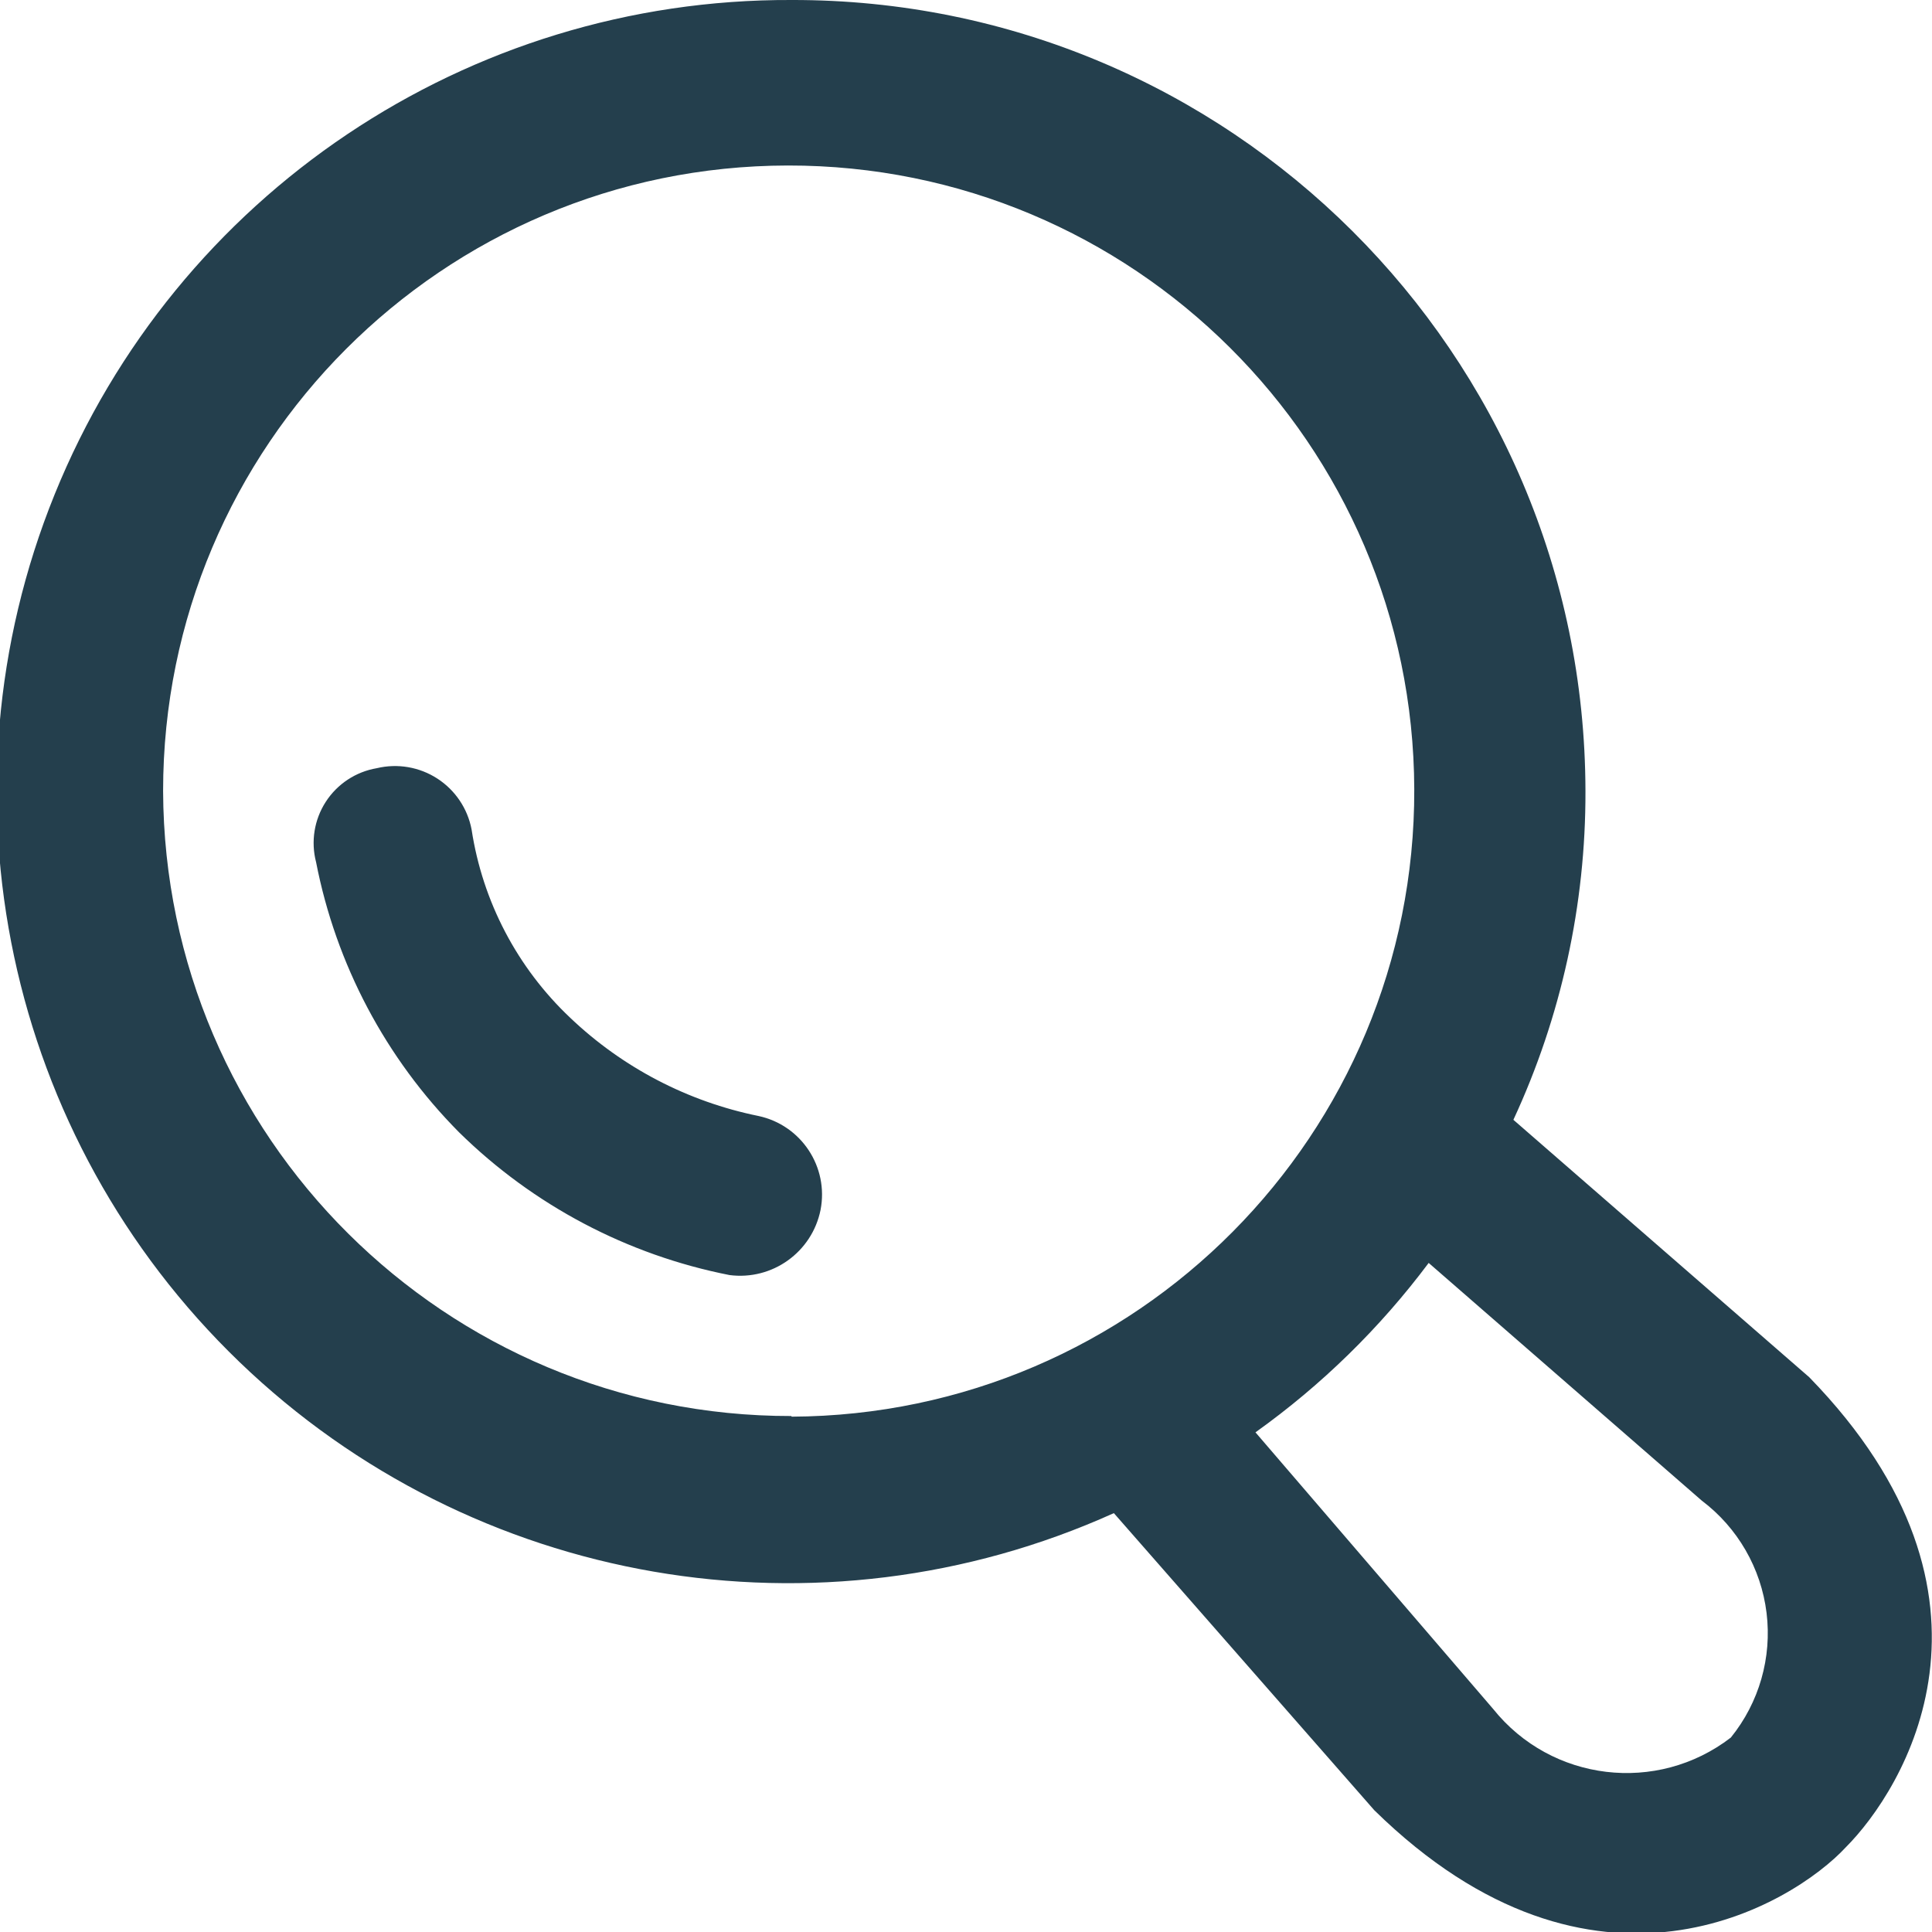
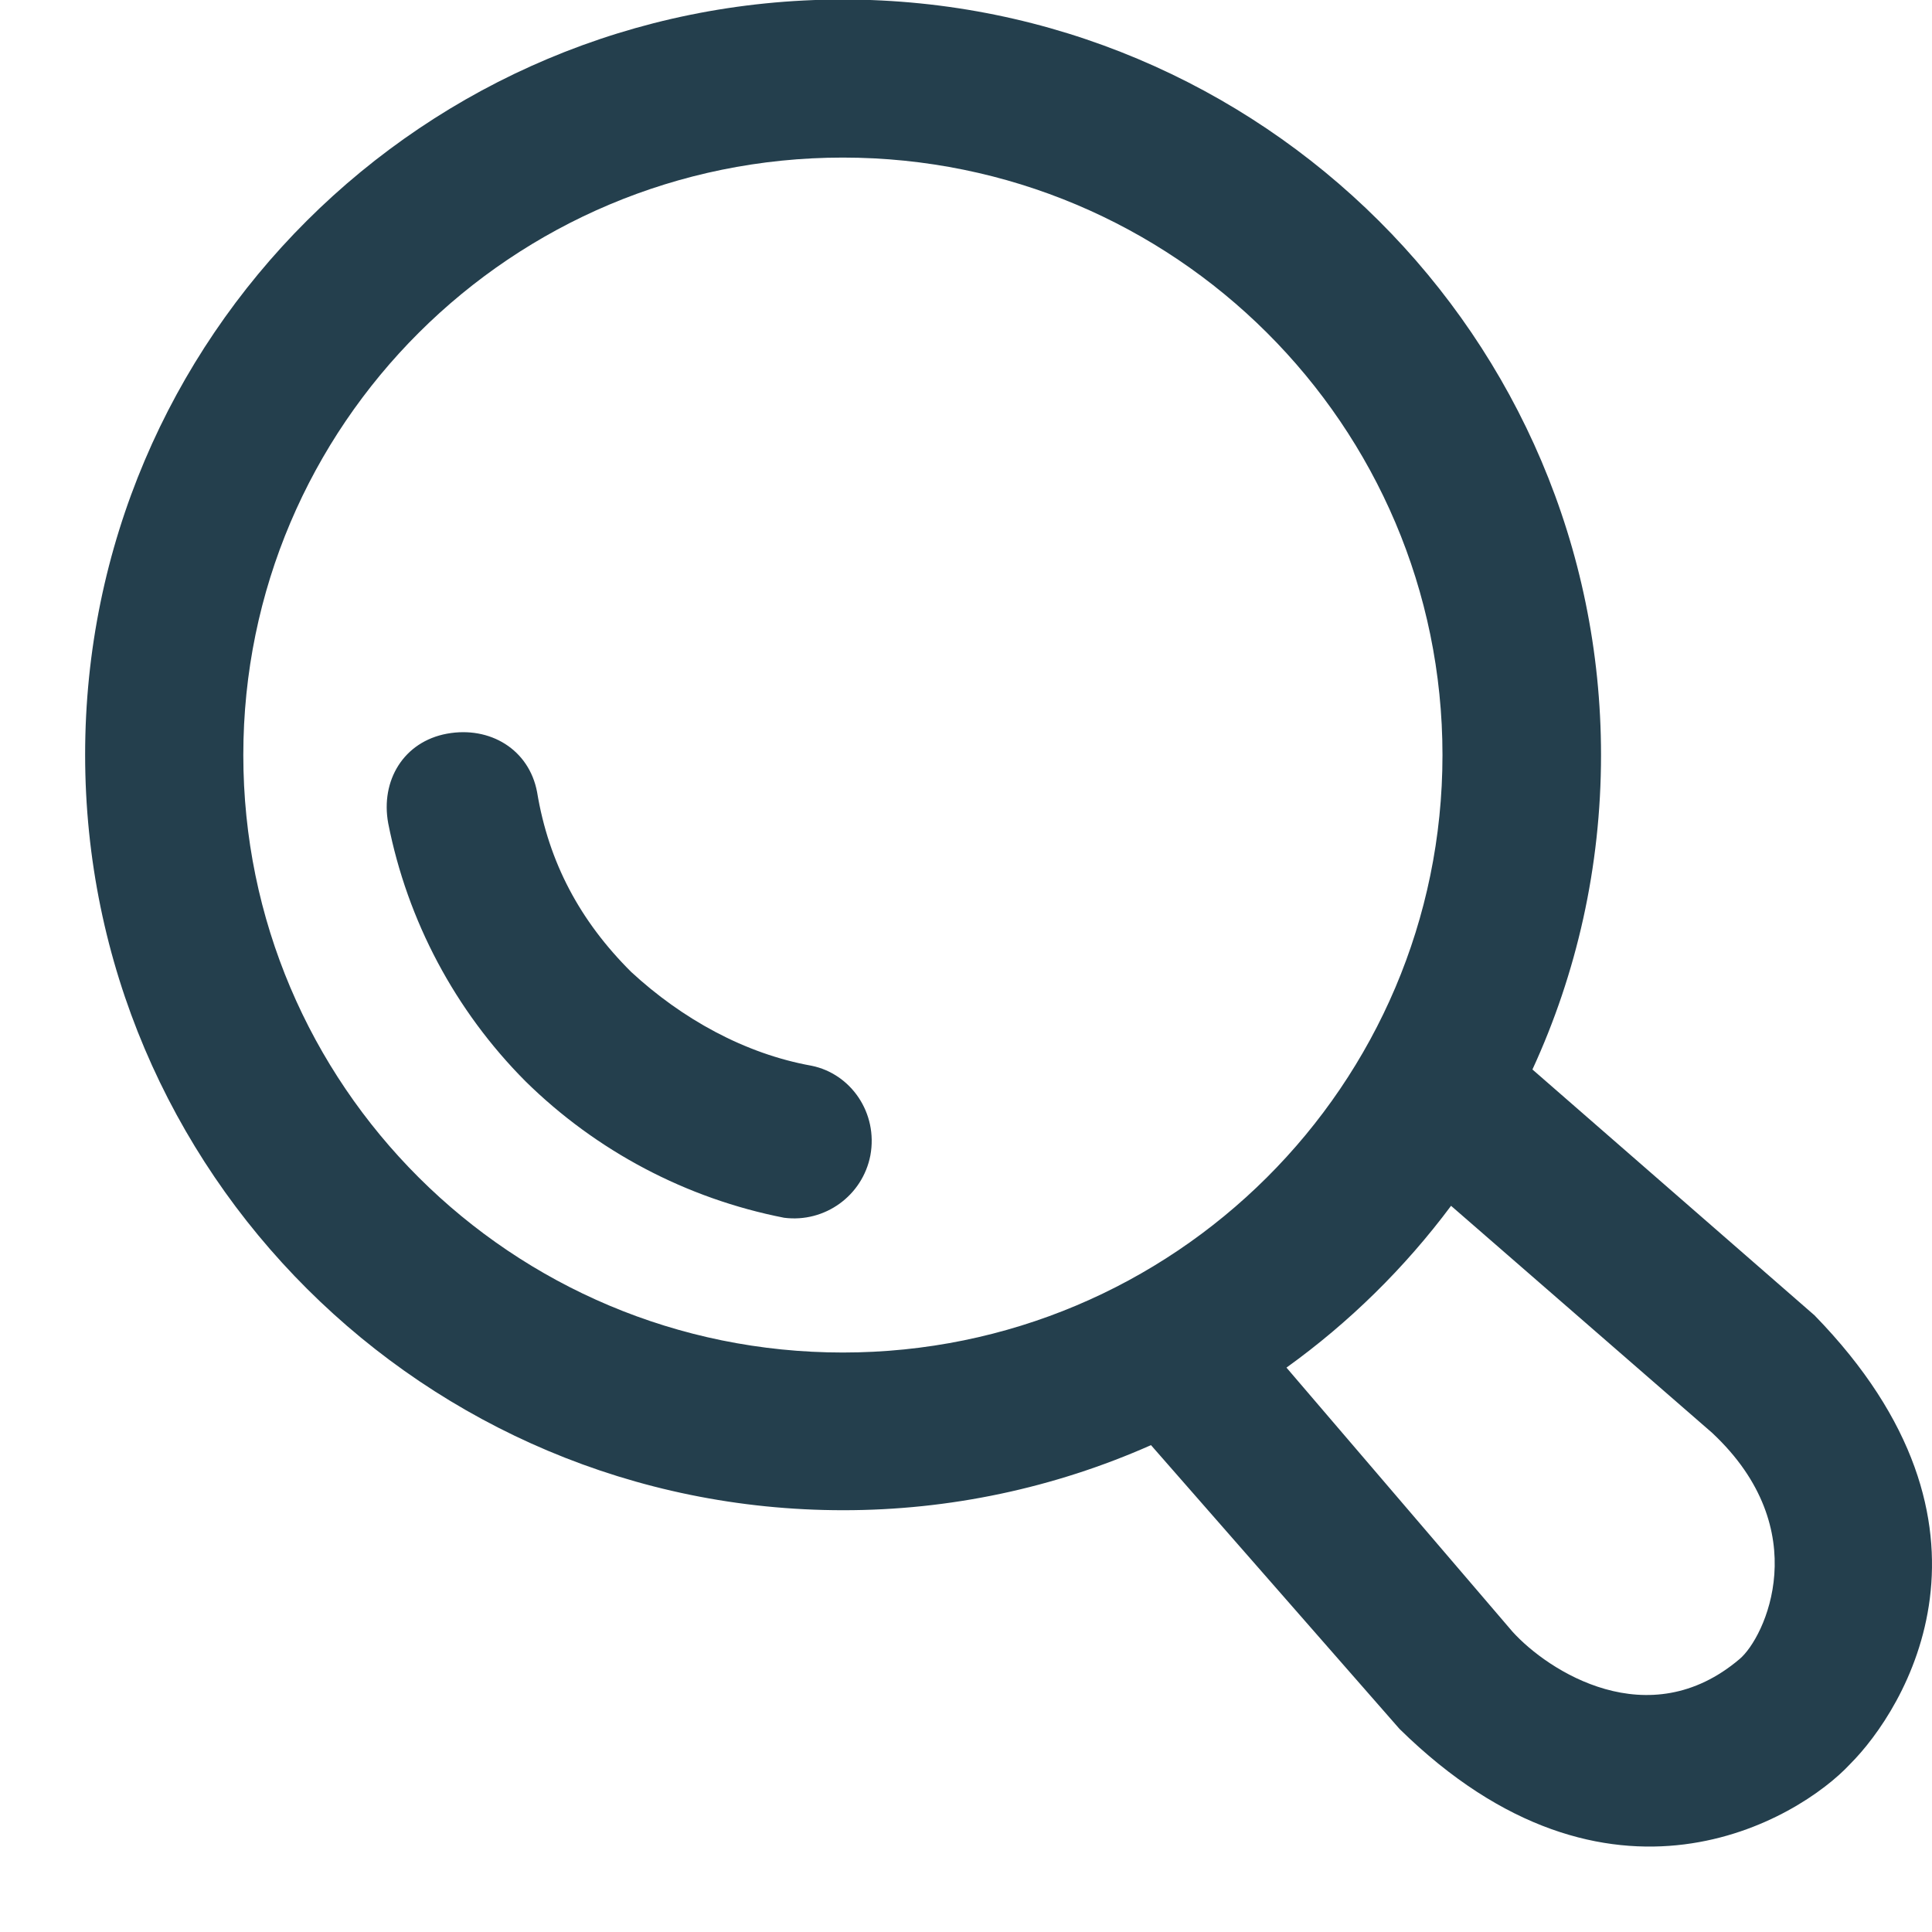
- <svg xmlns="http://www.w3.org/2000/svg" width="15.28" height="15.281" viewBox="0 0 15.28 15.281">
-   <defs>
-     <style>
-       .cls-1 {
-         fill: #243f4d;
-         fill-rule: evenodd;
-       }
-     </style>
-   </defs>
-   <path id="icon" class="cls-1" d="M1547.7,72.076a0.617,0.617,0,0,1,.75.485,2.583,2.583,0,0,0,.78,1.489,3.036,3.036,0,0,0,1.49.777,0.636,0.636,0,0,1,.49.743,0.649,0.649,0,0,1-.72.515,4.21,4.21,0,0,1-2.14-1.13,4.164,4.164,0,0,1-1.13-2.136A0.6,0.6,0,0,1,1547.7,72.076ZM1550.98,66a6.267,6.267,0,0,1,6.28,6.257,6.136,6.136,0,0,1-.57,2.6l2.34,2.036c1.7,1.746.74,3.266,0.29,3.717-0.42.454-1.99,1.414-3.73-.292l-2.06-2.35A6.261,6.261,0,1,1,1550.98,66Zm5.55,13.517a1.352,1.352,0,0,0,1.88.226,1.313,1.313,0,0,0-.23-1.874l-2.16-1.88a6.236,6.236,0,0,1-1.37,1.34Zm-5.55-2.312a4.948,4.948,0,1,0-4.97-4.948A4.963,4.963,0,0,0,1550.98,77.2Z" transform="translate(-1544.72 -66)" />
+ <svg xmlns="http://www.w3.org/2000/svg" viewBox="0 0 16 16">
+   <path fill="#243F4D" fill-rule="evenodd" d="M15.321 14.61c-.422.454-1.994 1.415-3.731-.292l-2.058-2.35a6.283 6.283 0 01-2.549.539C3.515 12.507.705 9.705.705 6.25c0-3.456 2.807-6.254 6.275-6.254 3.465 0 6.279 2.801 6.279 6.257 0 .929-.203 1.812-.568 2.604l2.336 2.036c1.703 1.747.746 3.266.294 3.717zM6.98 1.305c-2.742 0-4.965 2.216-4.965 4.948s2.22 4.948 4.965 4.948c2.742 0 4.966-2.216 4.966-4.948S9.722 1.305 6.98 1.305zm7.199 10.561l-2.162-1.88a6.254 6.254 0 01-1.363 1.34l1.872 2.187c.293.324 1.126.867 1.881.226.209-.176.633-1.068-.228-1.873zm-7.685-1.781a4.205 4.205 0 01-2.143-1.131 4.172 4.172 0 01-1.136-2.136c-.065-.354.128-.676.487-.742.356-.065.68.131.746.484.096.582.355 1.067.779 1.489.421.389.942.678 1.494.777.325.066.552.39.487.743a.644.644 0 01-.714.516z" />
</svg>
